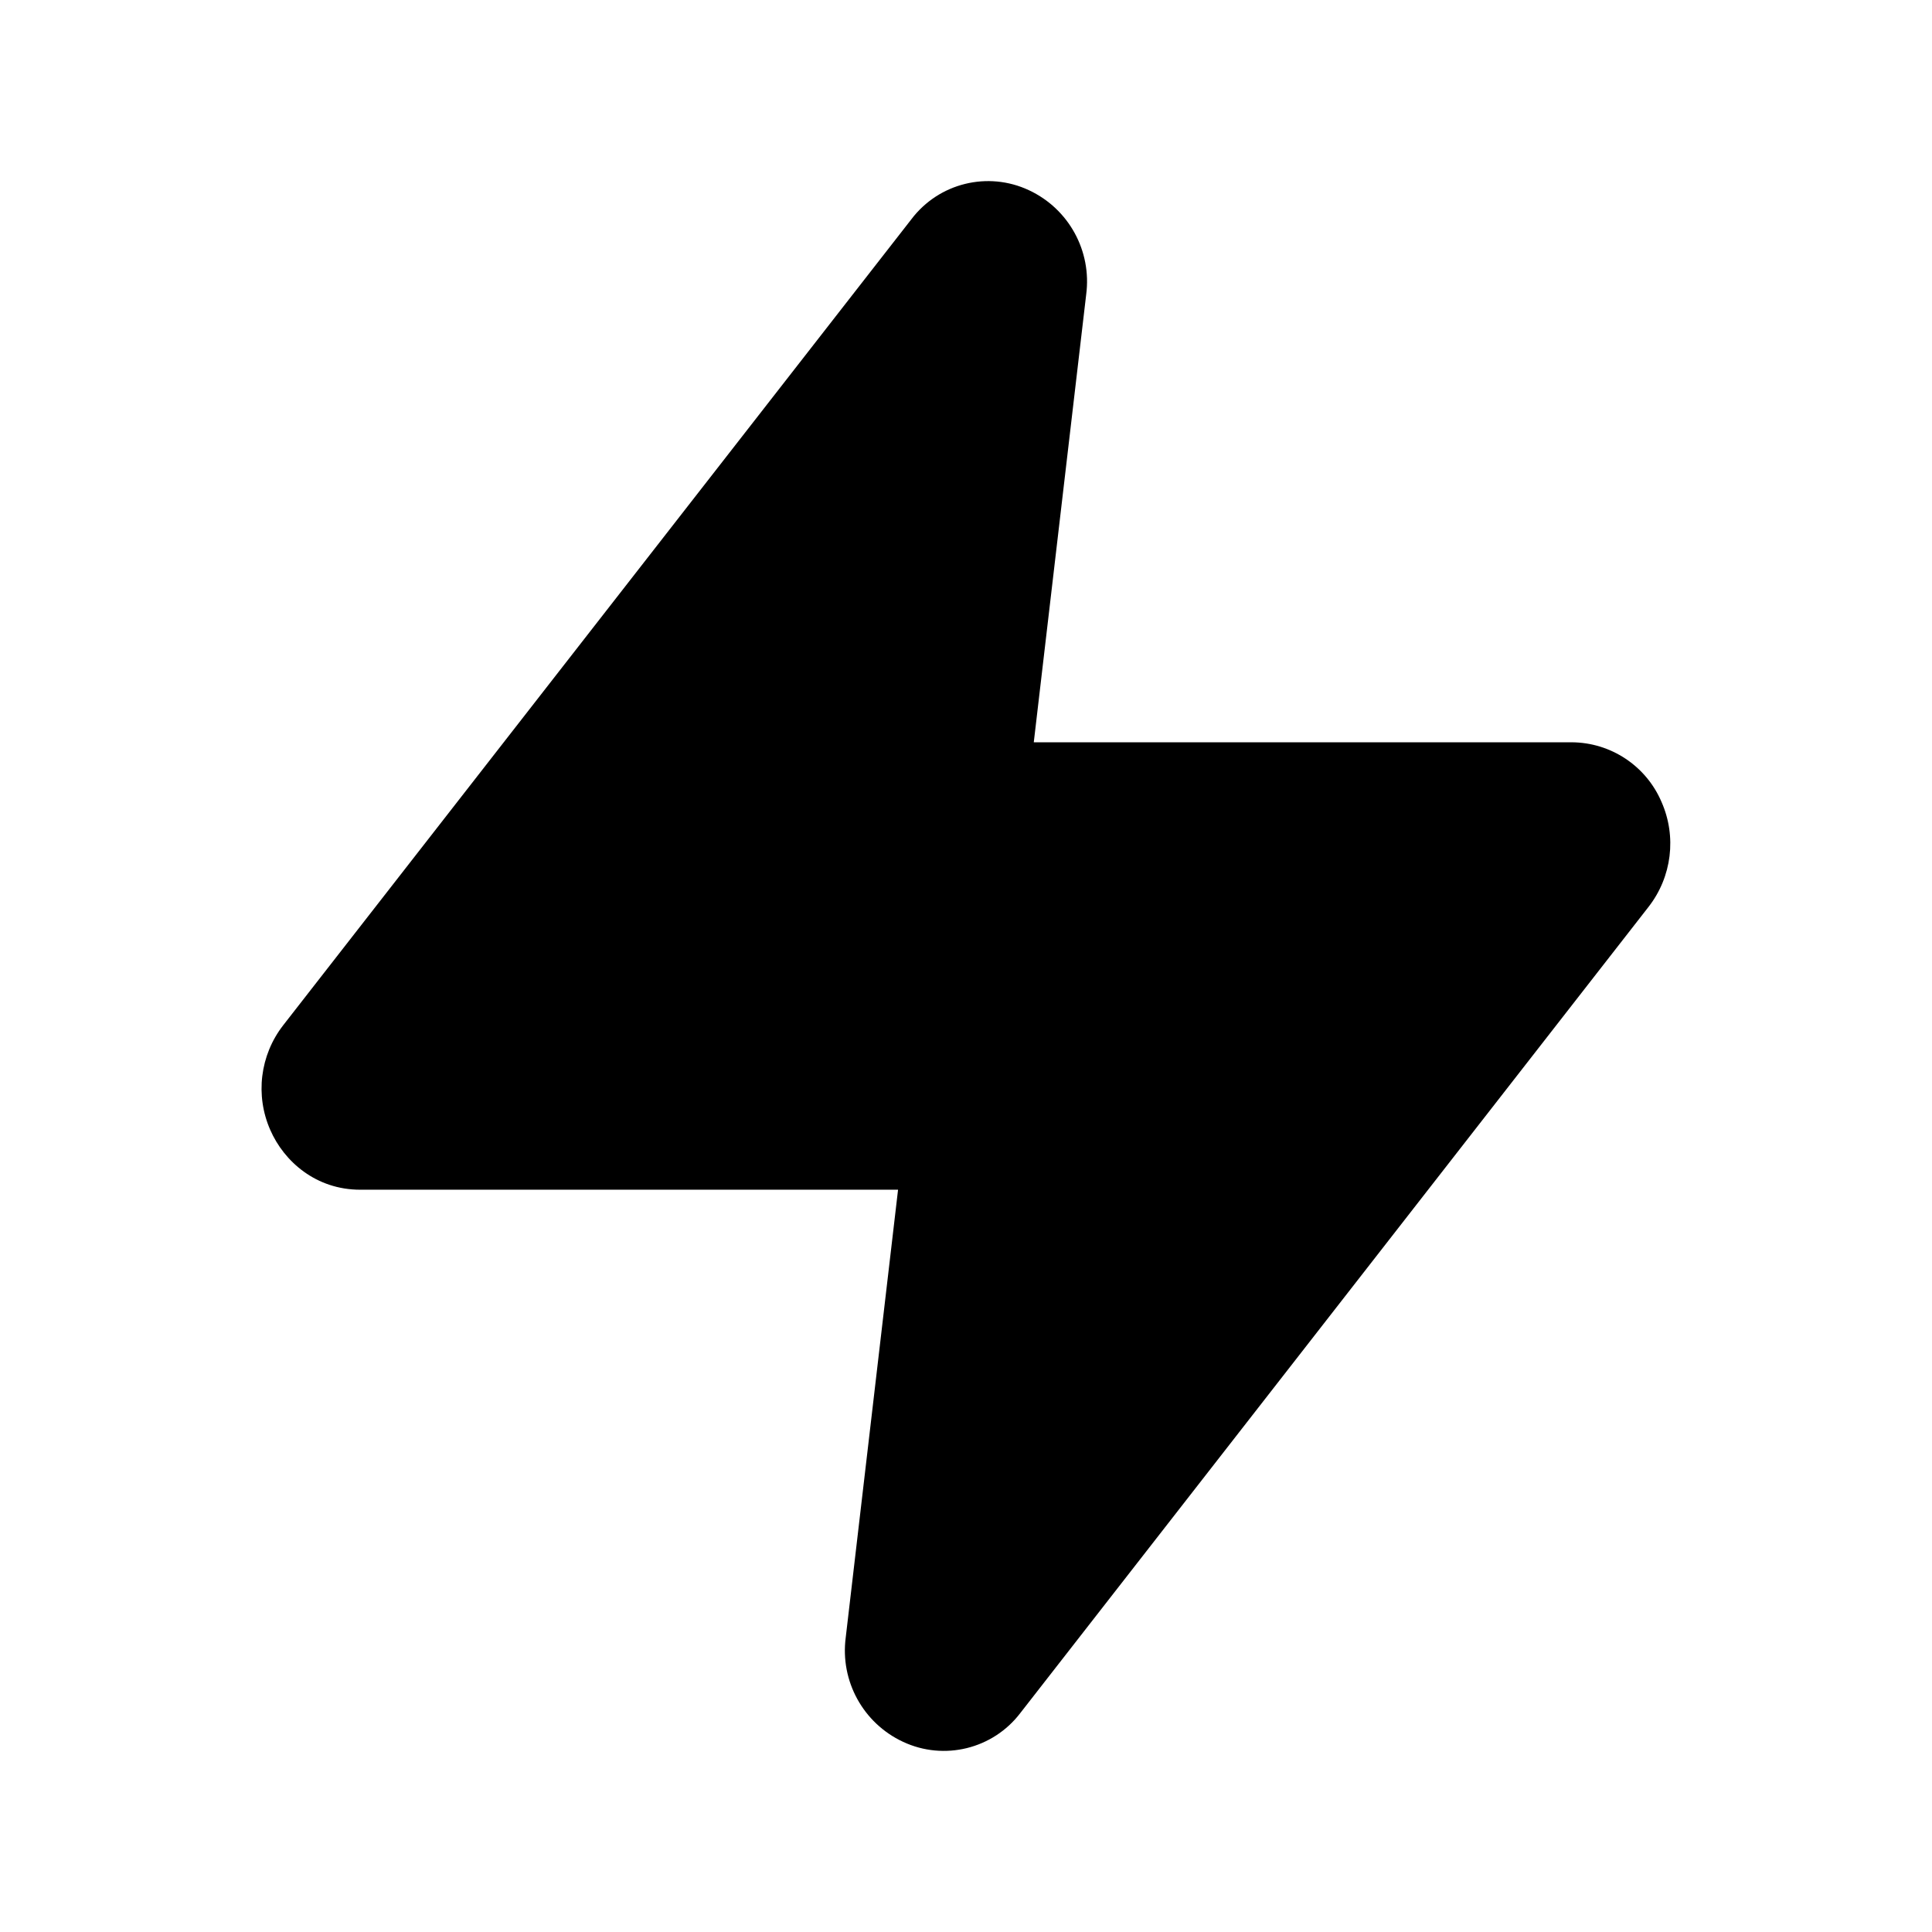
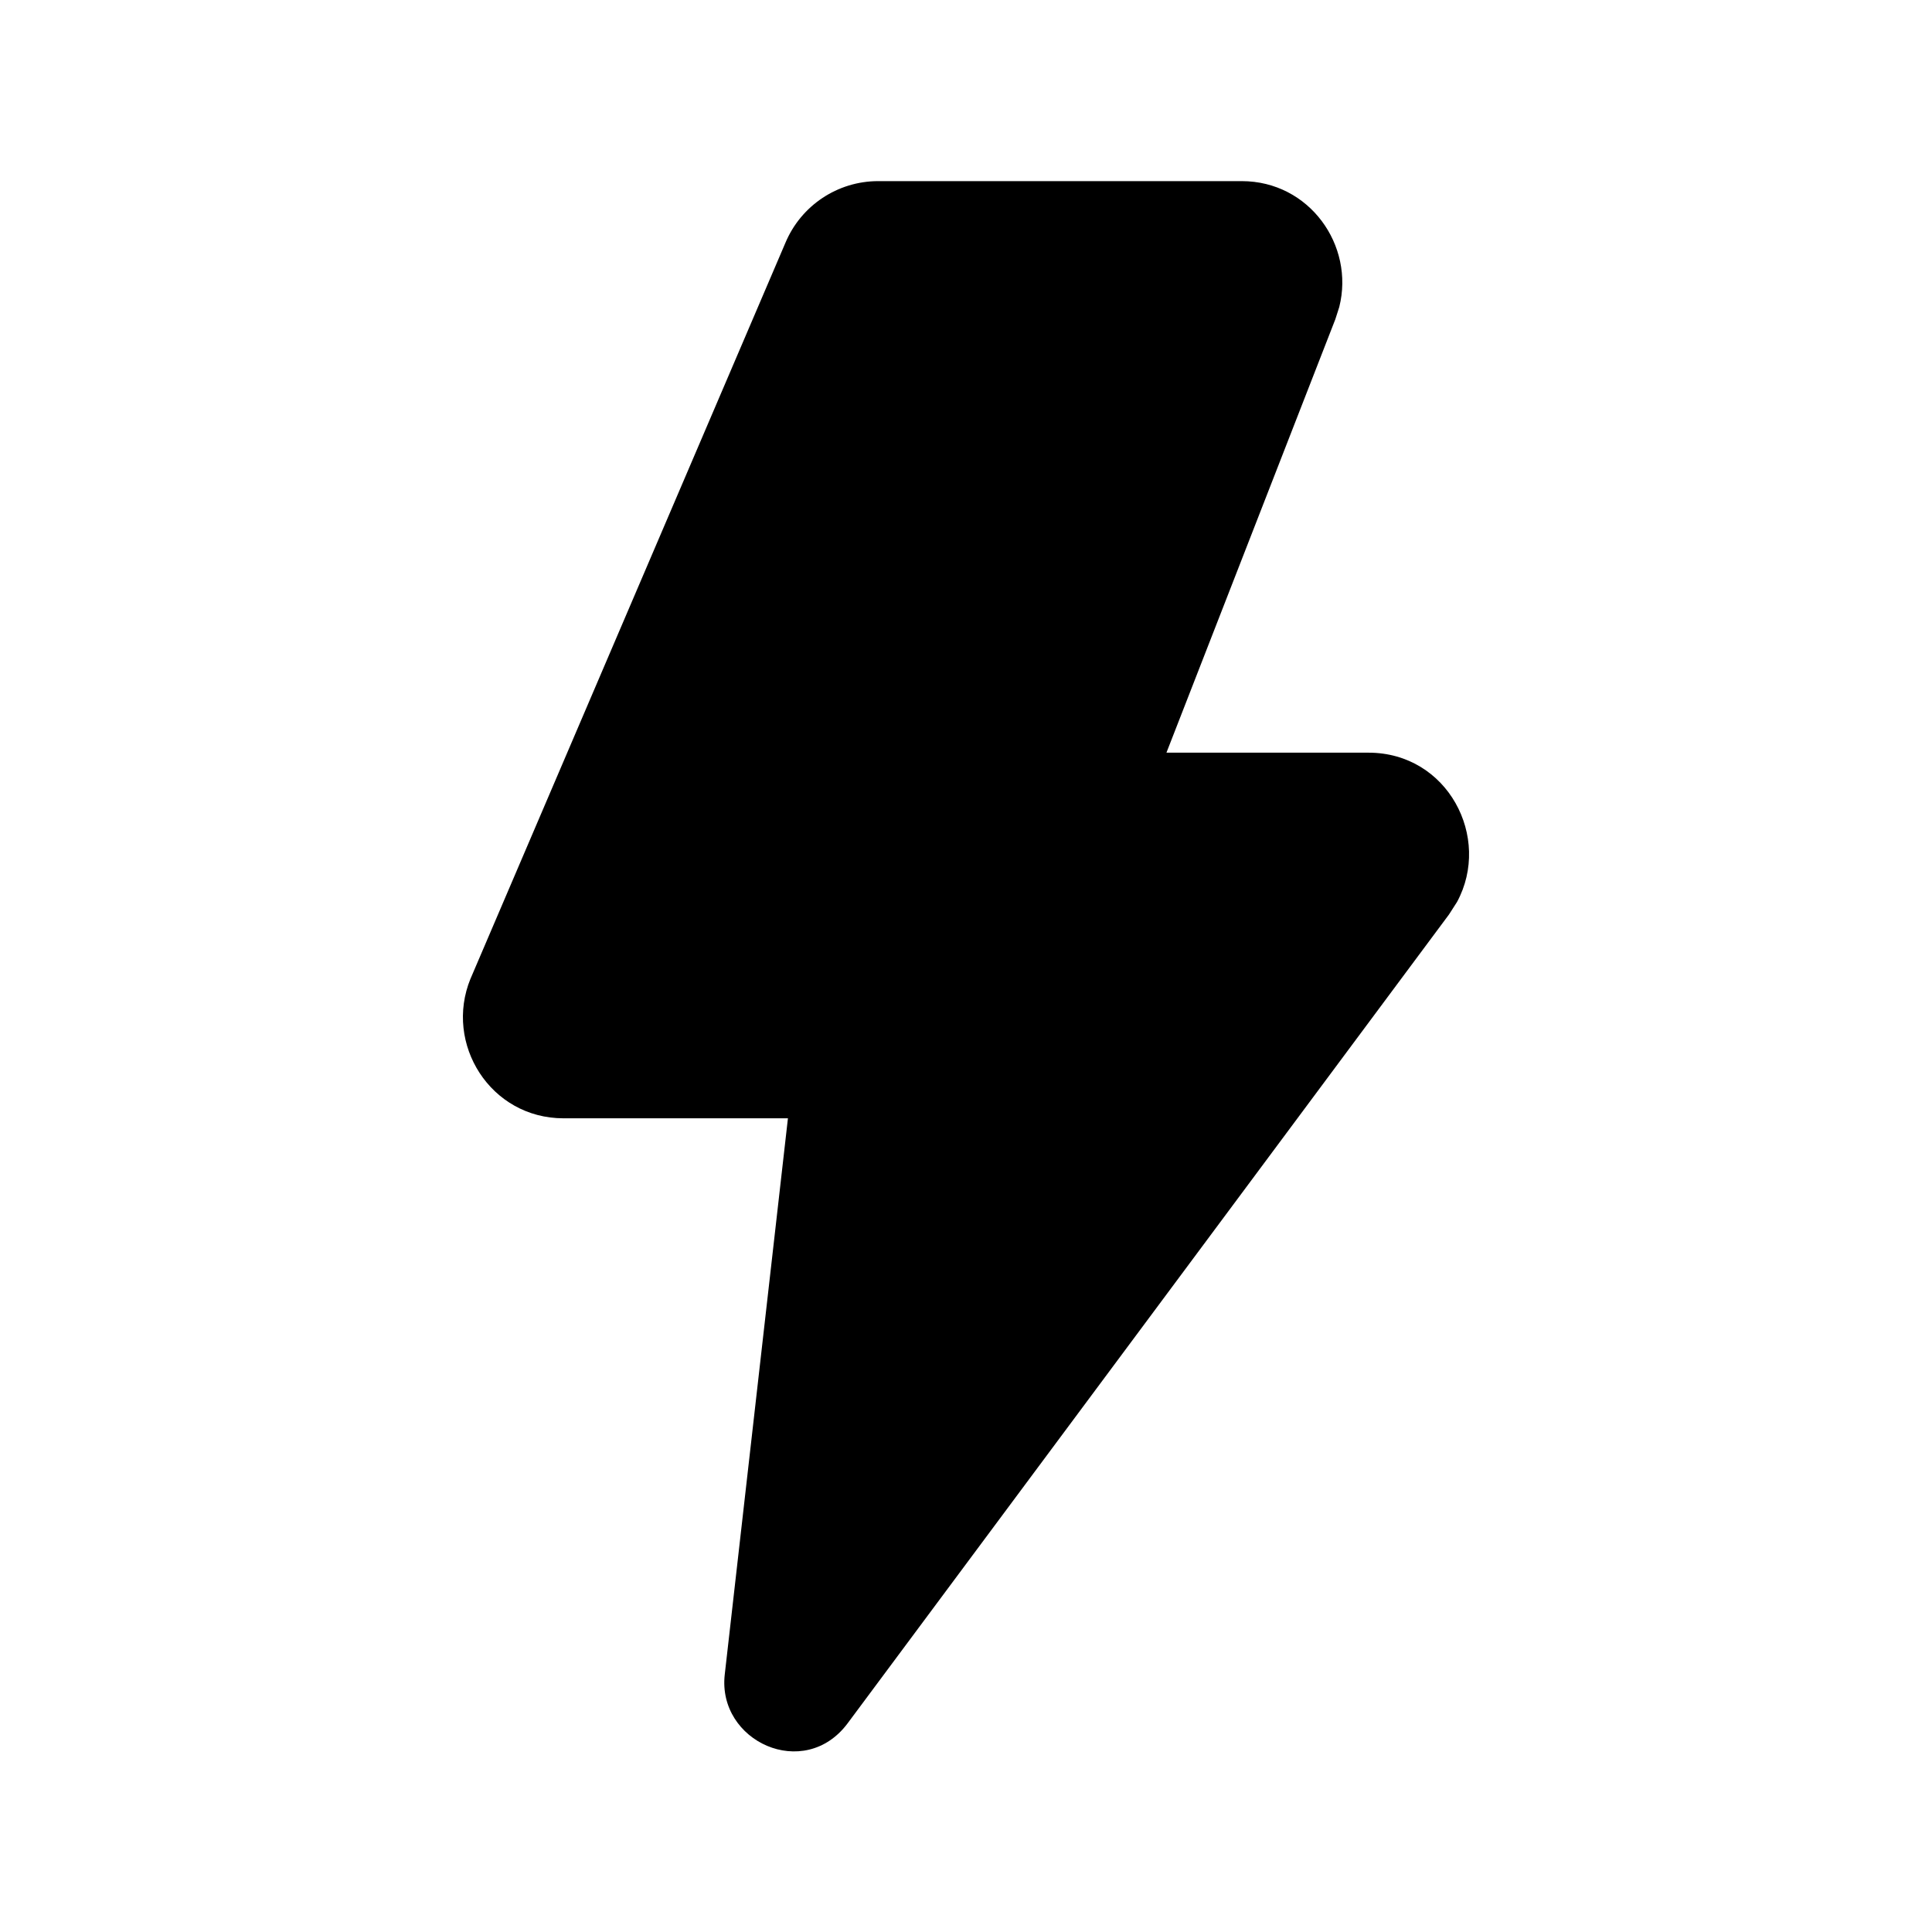
<svg xmlns="http://www.w3.org/2000/svg" width="24" height="24" fill="currentColor" viewBox="0 0 24 24">
-   <path d="M13.493 3.659a1.25 1.25 0 0 0-.711-1.296 1.195 1.195 0 0 0-1.46.36L3.518 12.736a1.28 1.28 0 0 0-.16 1.302c.172.393.57.741 1.116.741h6.682l-.65 5.562a1.25 1.25 0 0 0 .711 1.296 1.195 1.195 0 0 0 1.46-.36l7.803-10.013a1.28 1.28 0 0 0 .16-1.302 1.22 1.22 0 0 0-1.116-.741h-6.682z" />
+   <path d="M15.425 2.25c.841 0 1.404.798 1.212 1.563l-.049.153L14.49 9.35H17c.985 0 1.532 1.054 1.1 1.854l-.1.156-7.47 10.047c-.54.725-1.621.224-1.527-.605l.785-6.91H7c-.907 0-1.487-.924-1.155-1.735l.005-.011 3.906-9.128a1.25 1.25 0 0 1 1.151-.768z" />
</svg>
